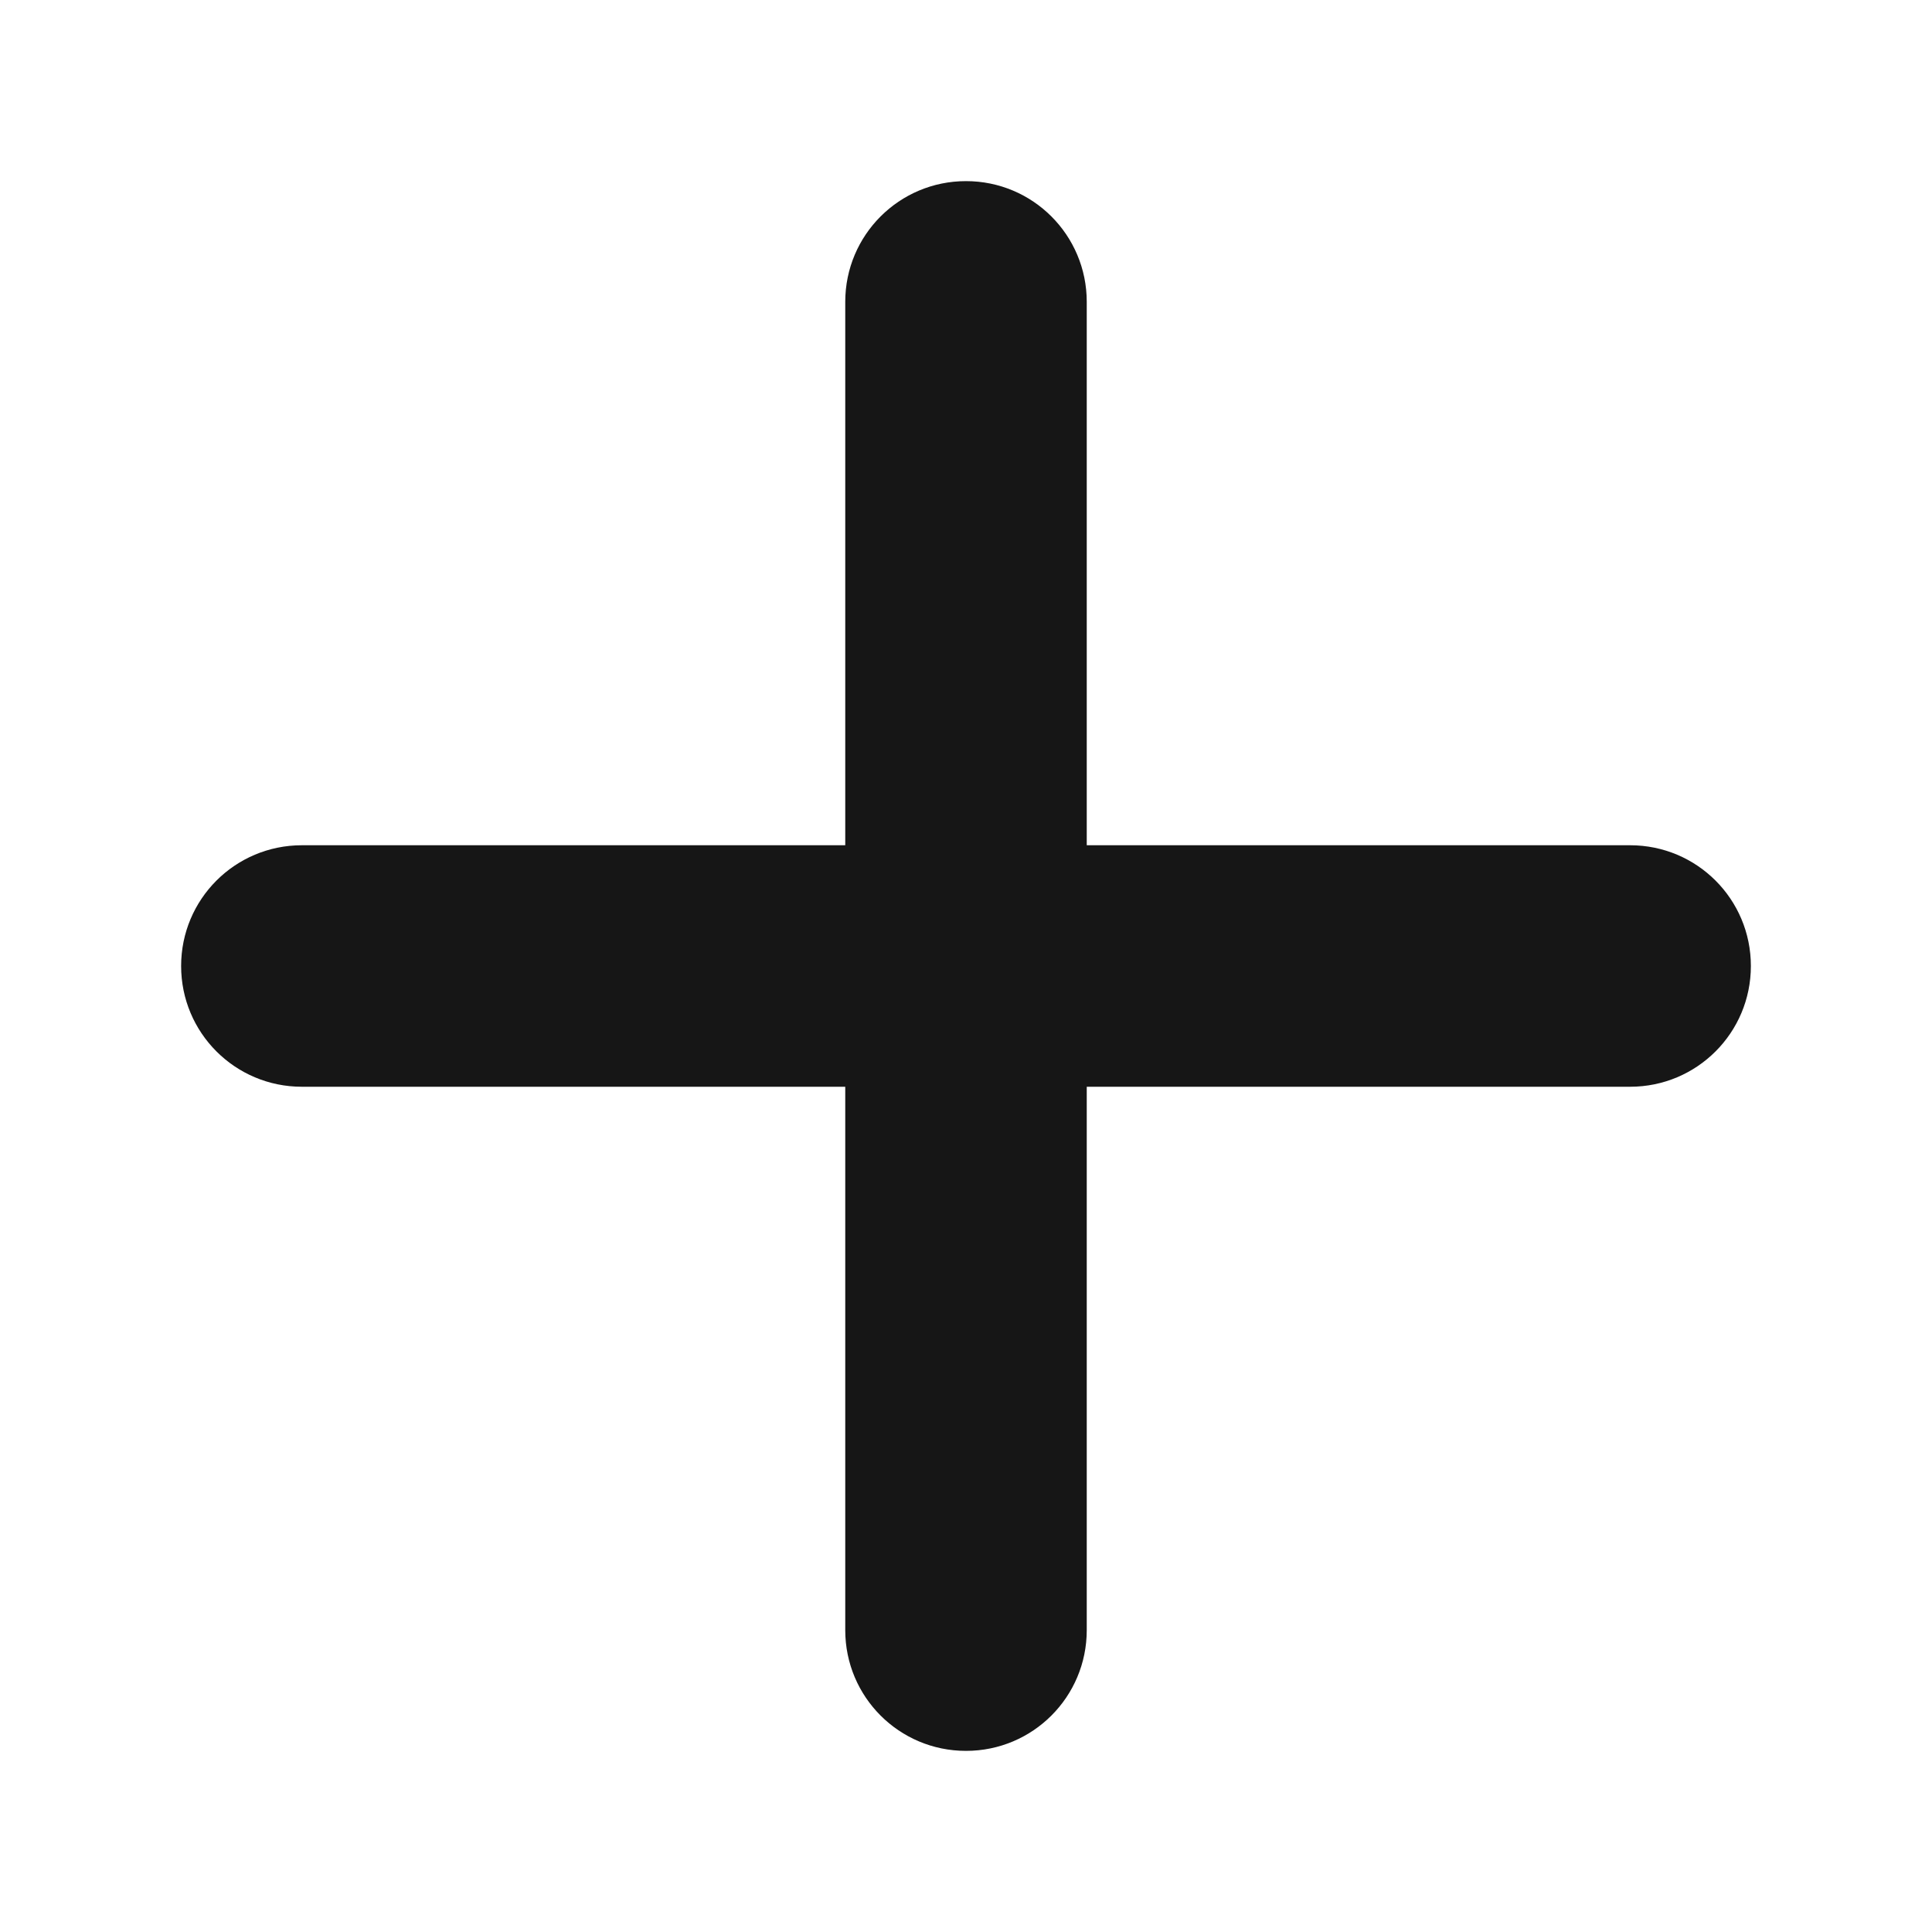
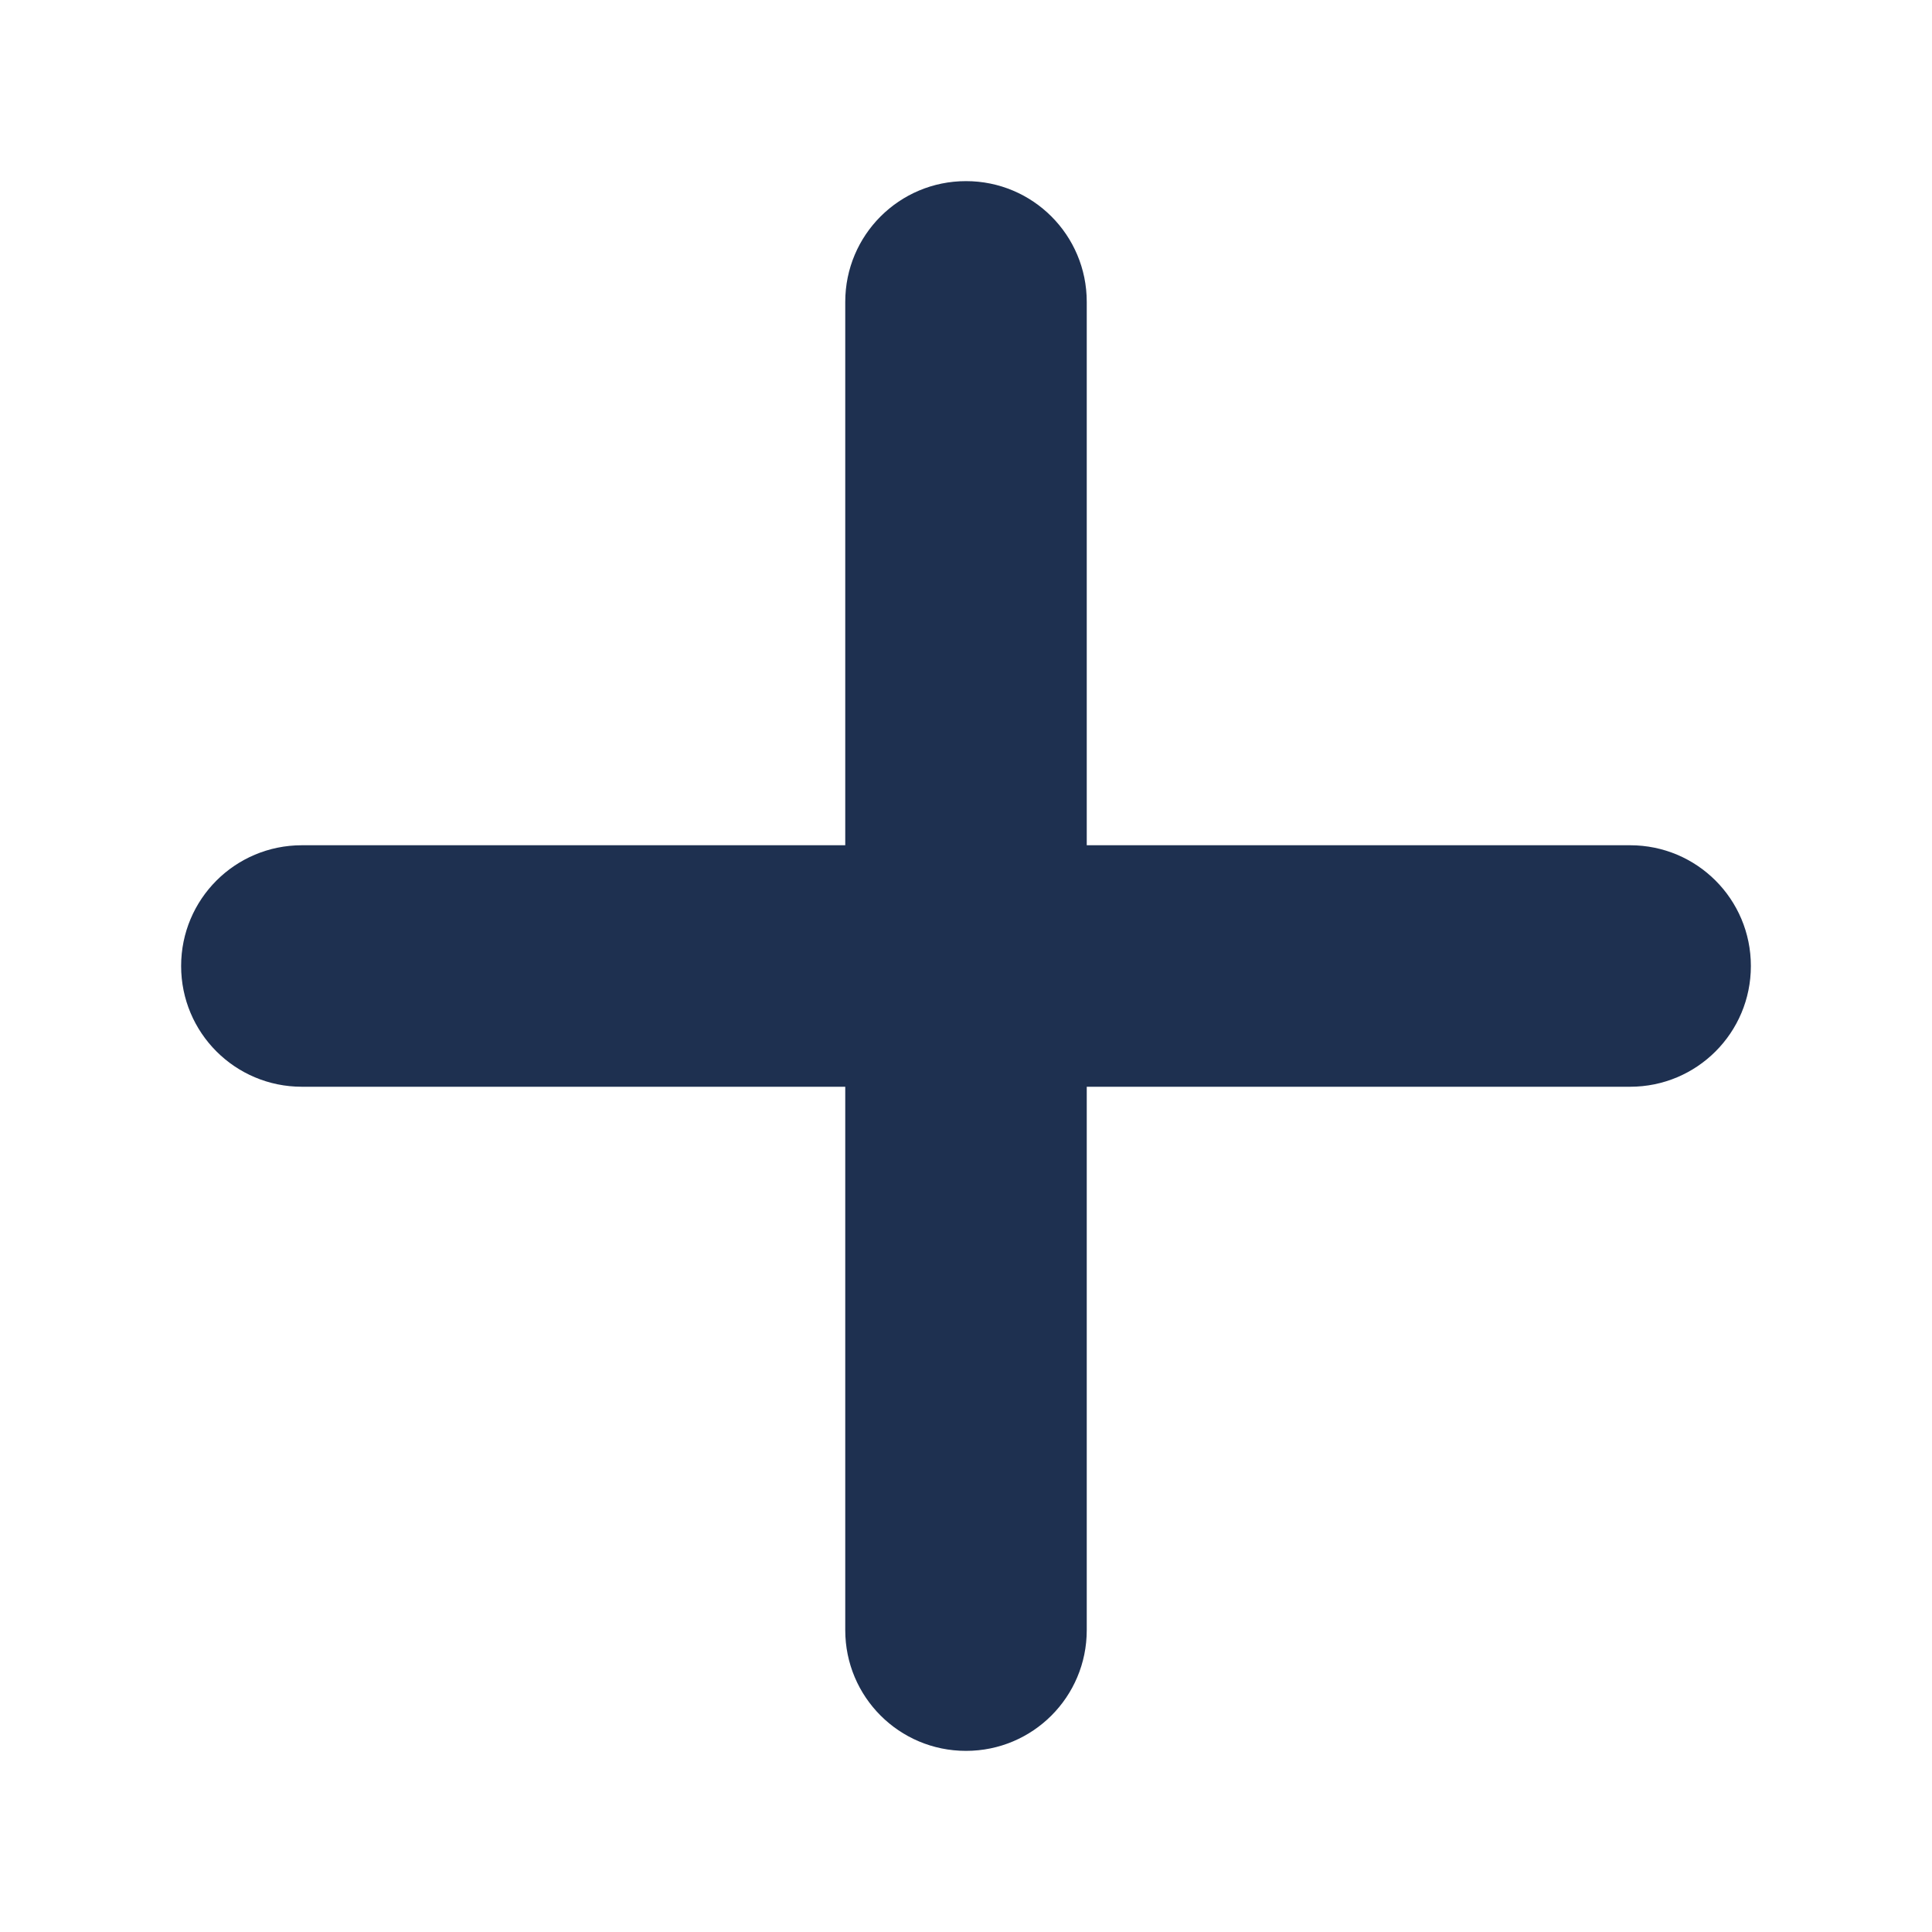
- <svg xmlns="http://www.w3.org/2000/svg" fill="#161616" viewBox="-32 0 512 512">
+ <svg xmlns="http://www.w3.org/2000/svg" fill="#1e3050" viewBox="-32 0 512 512">
  <path d="M256 80c0-17.7-14.3-32-32-32s-32 14.3-32 32l0 144L48 224c-17.7 0-32 14.3-32 32s14.3 32 32 32l144 0 0 144c0 17.7 14.3 32 32 32s32-14.3 32-32l0-144 144 0c17.7 0 32-14.3 32-32s-14.3-32-32-32l-144 0 0-144z" />
</svg>
